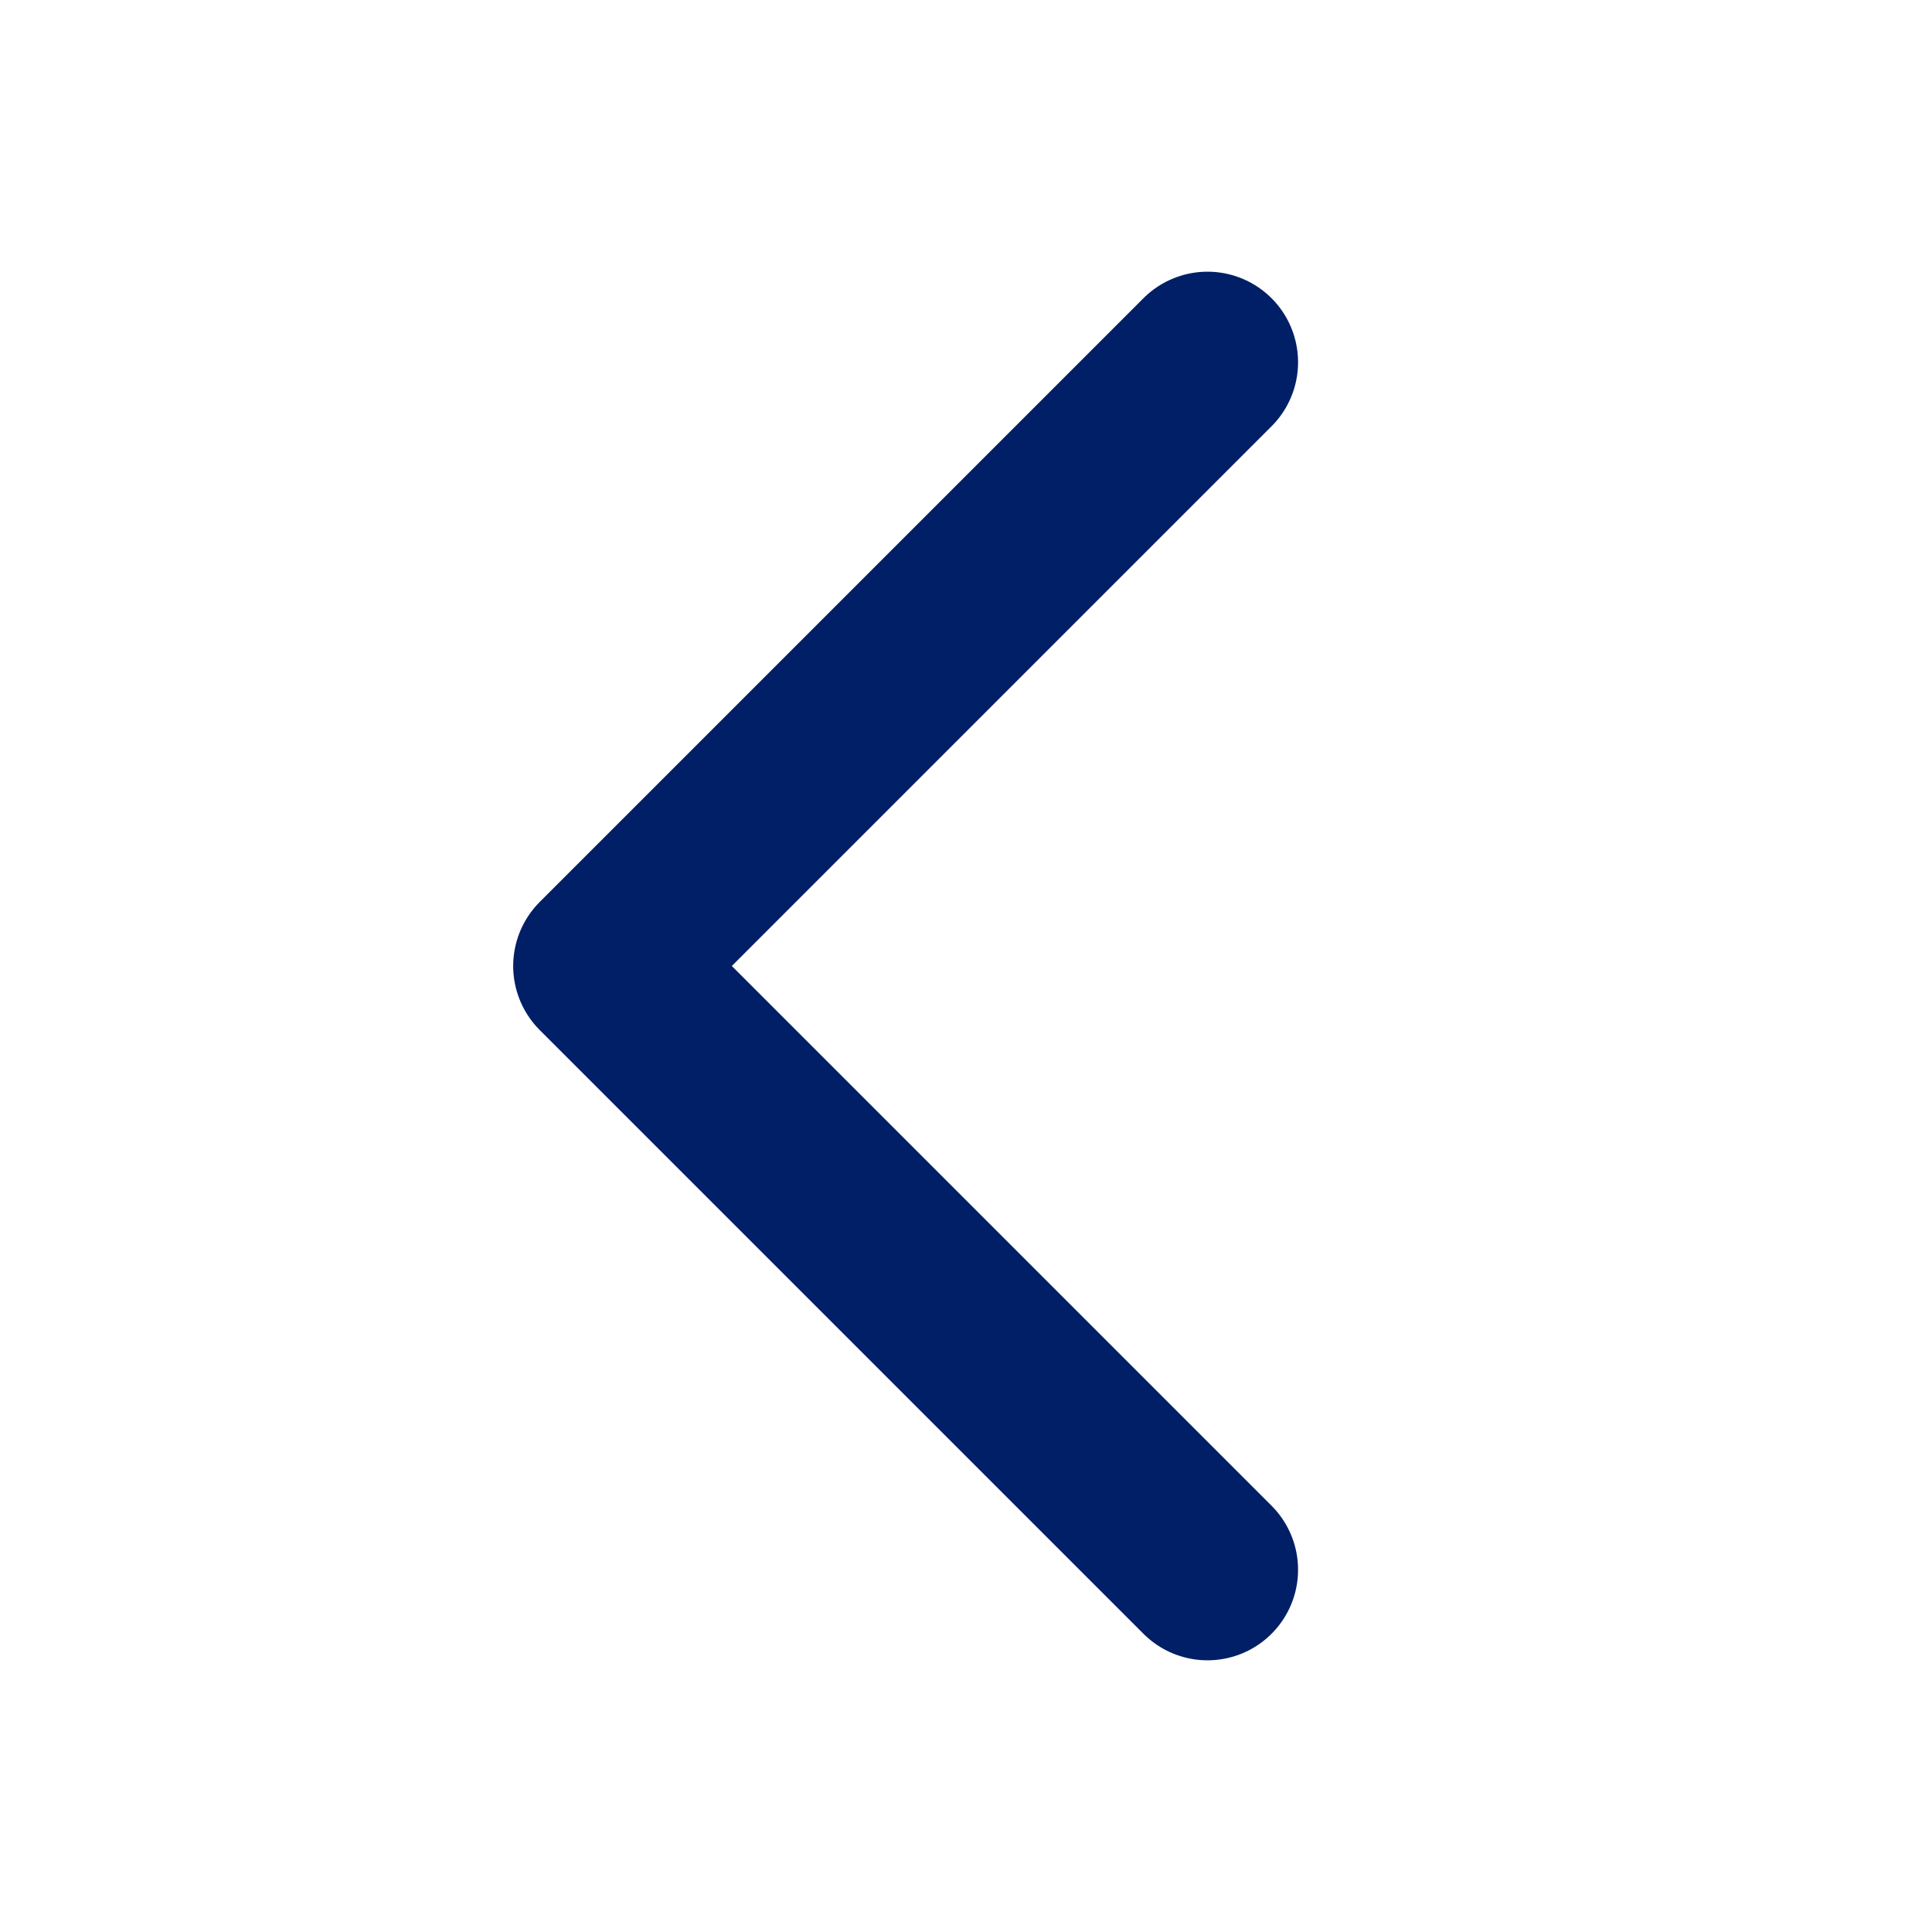
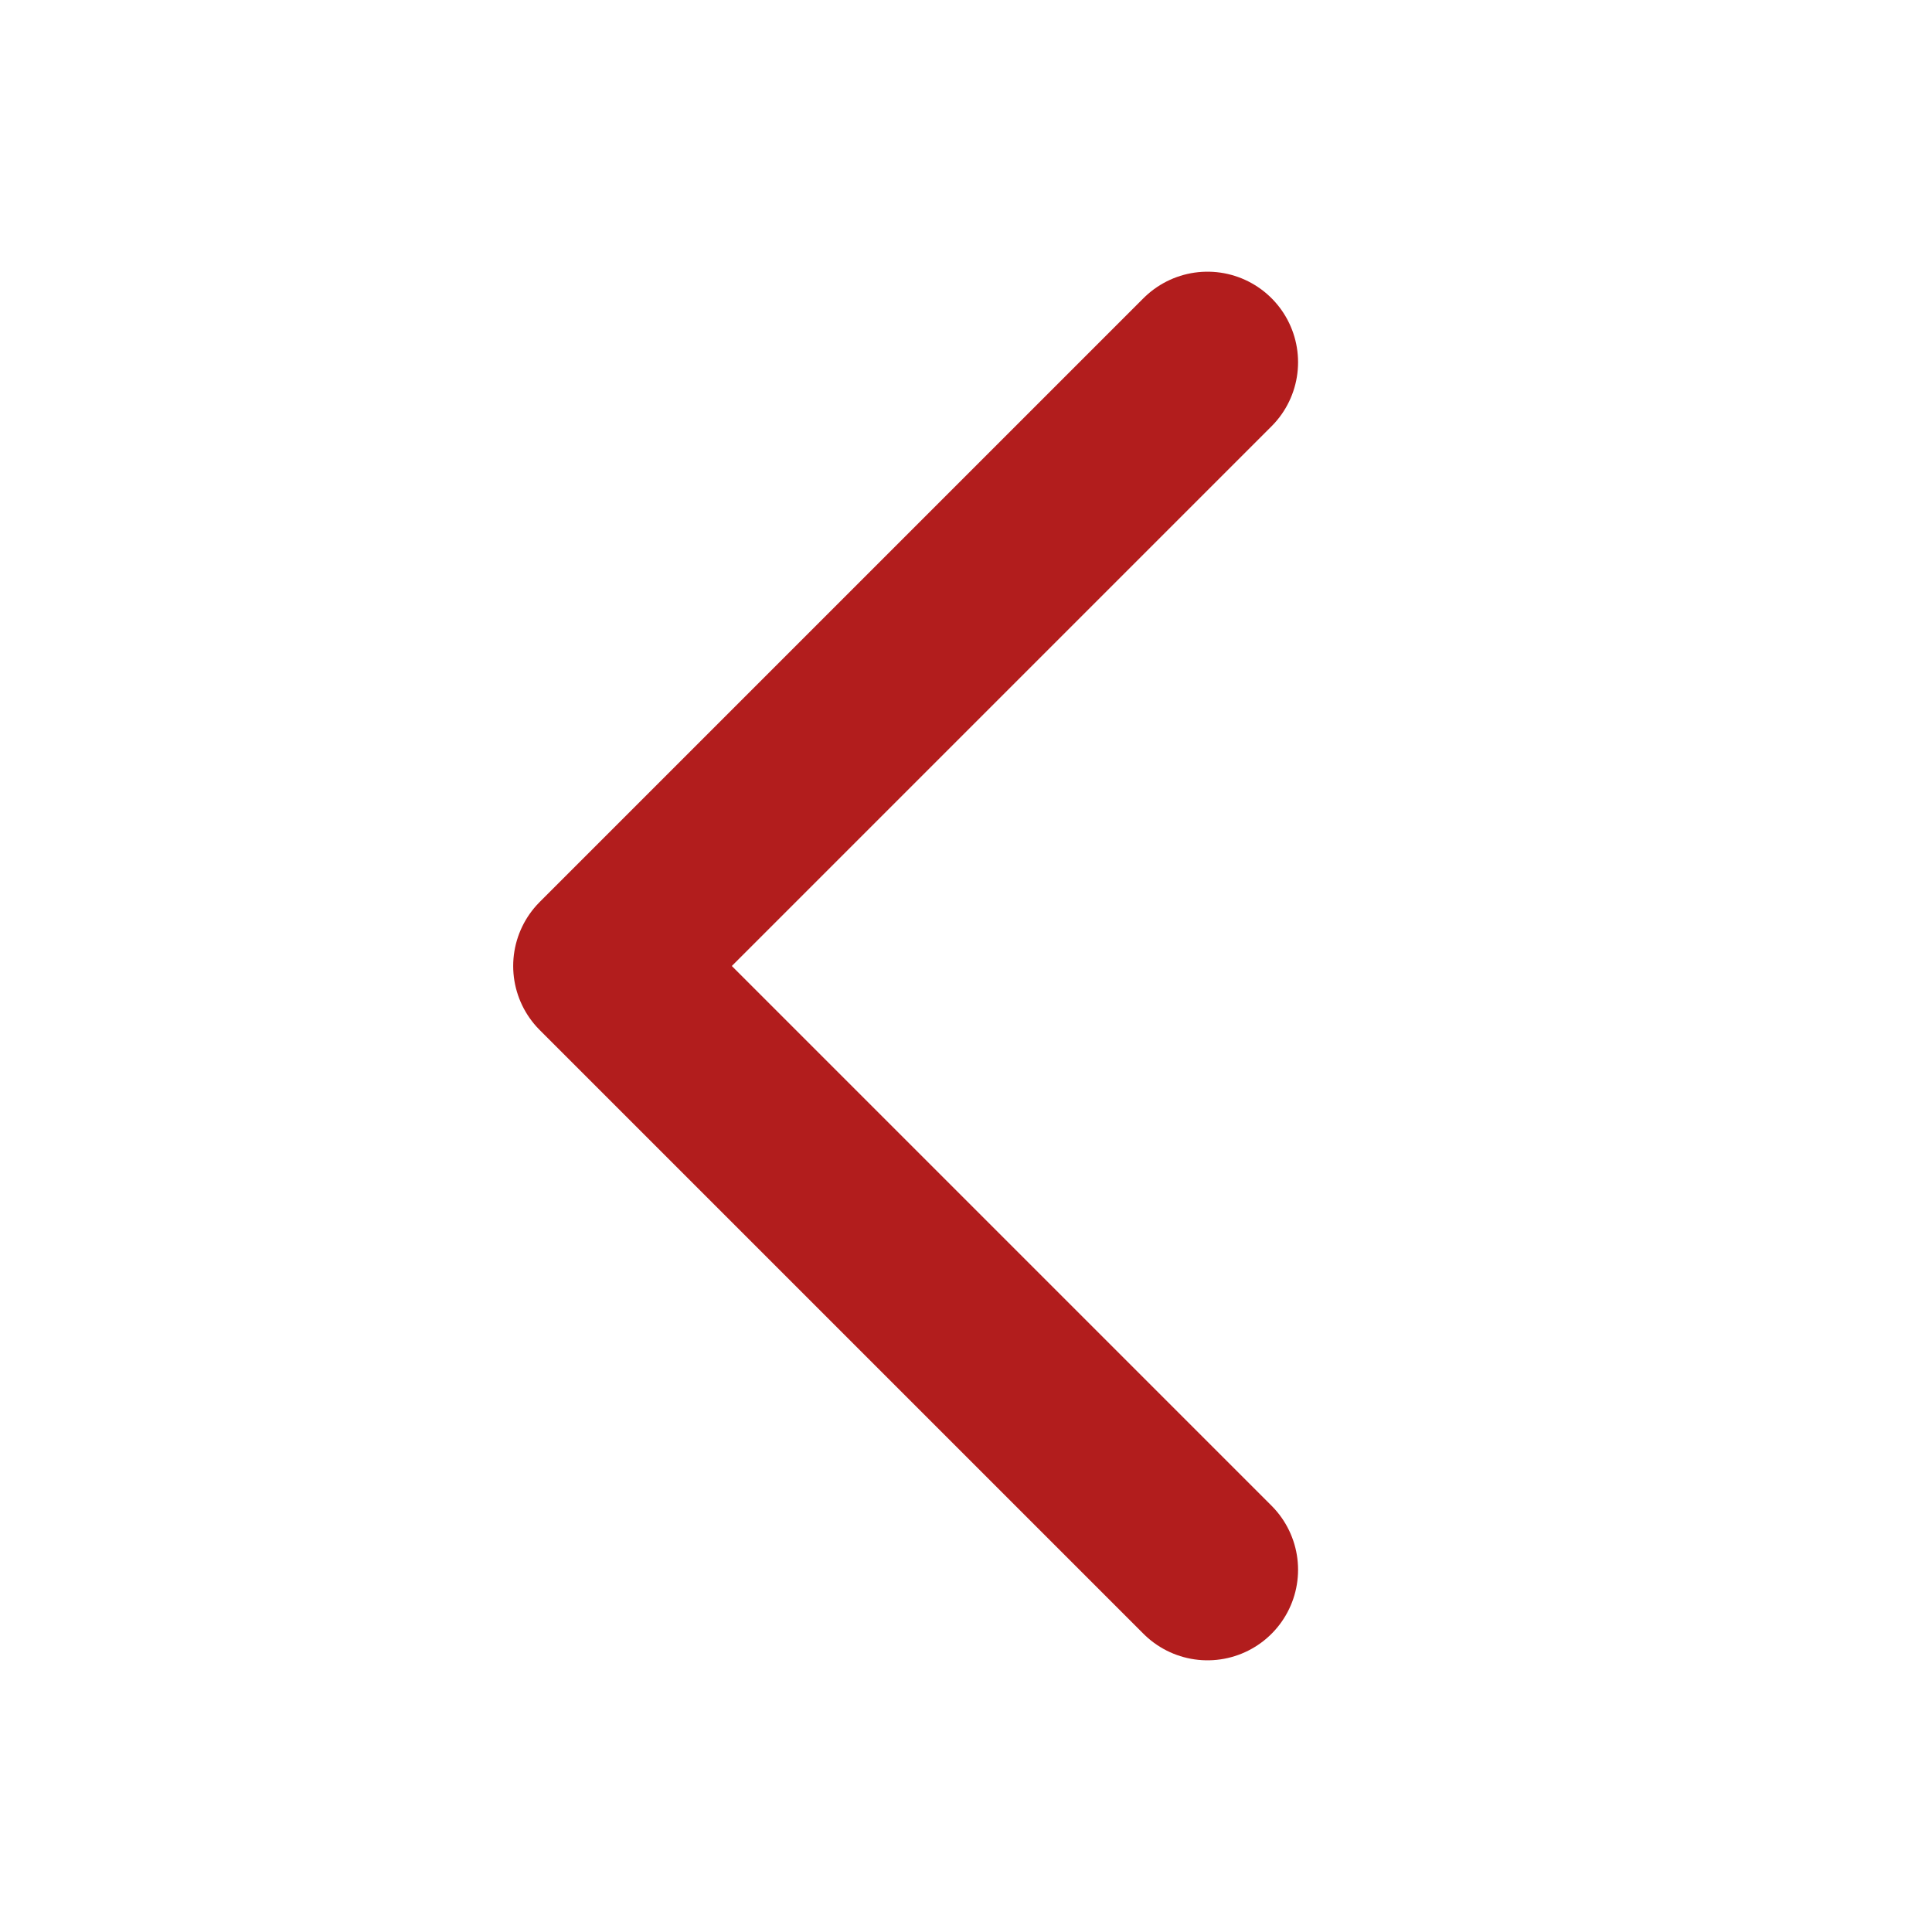
<svg xmlns="http://www.w3.org/2000/svg" width="16" height="16" viewBox="0 0 16 16" fill="none">
-   <path d="M10 13L5 8L10 3" stroke="#011f66" stroke-width="1.5" stroke-linecap="round" stroke-linejoin="round" />
+   <path d="M10 13L5 8L10 3" stroke="#B21D1D" stroke-width="1.5" stroke-linecap="round" stroke-linejoin="round" />
</svg>
